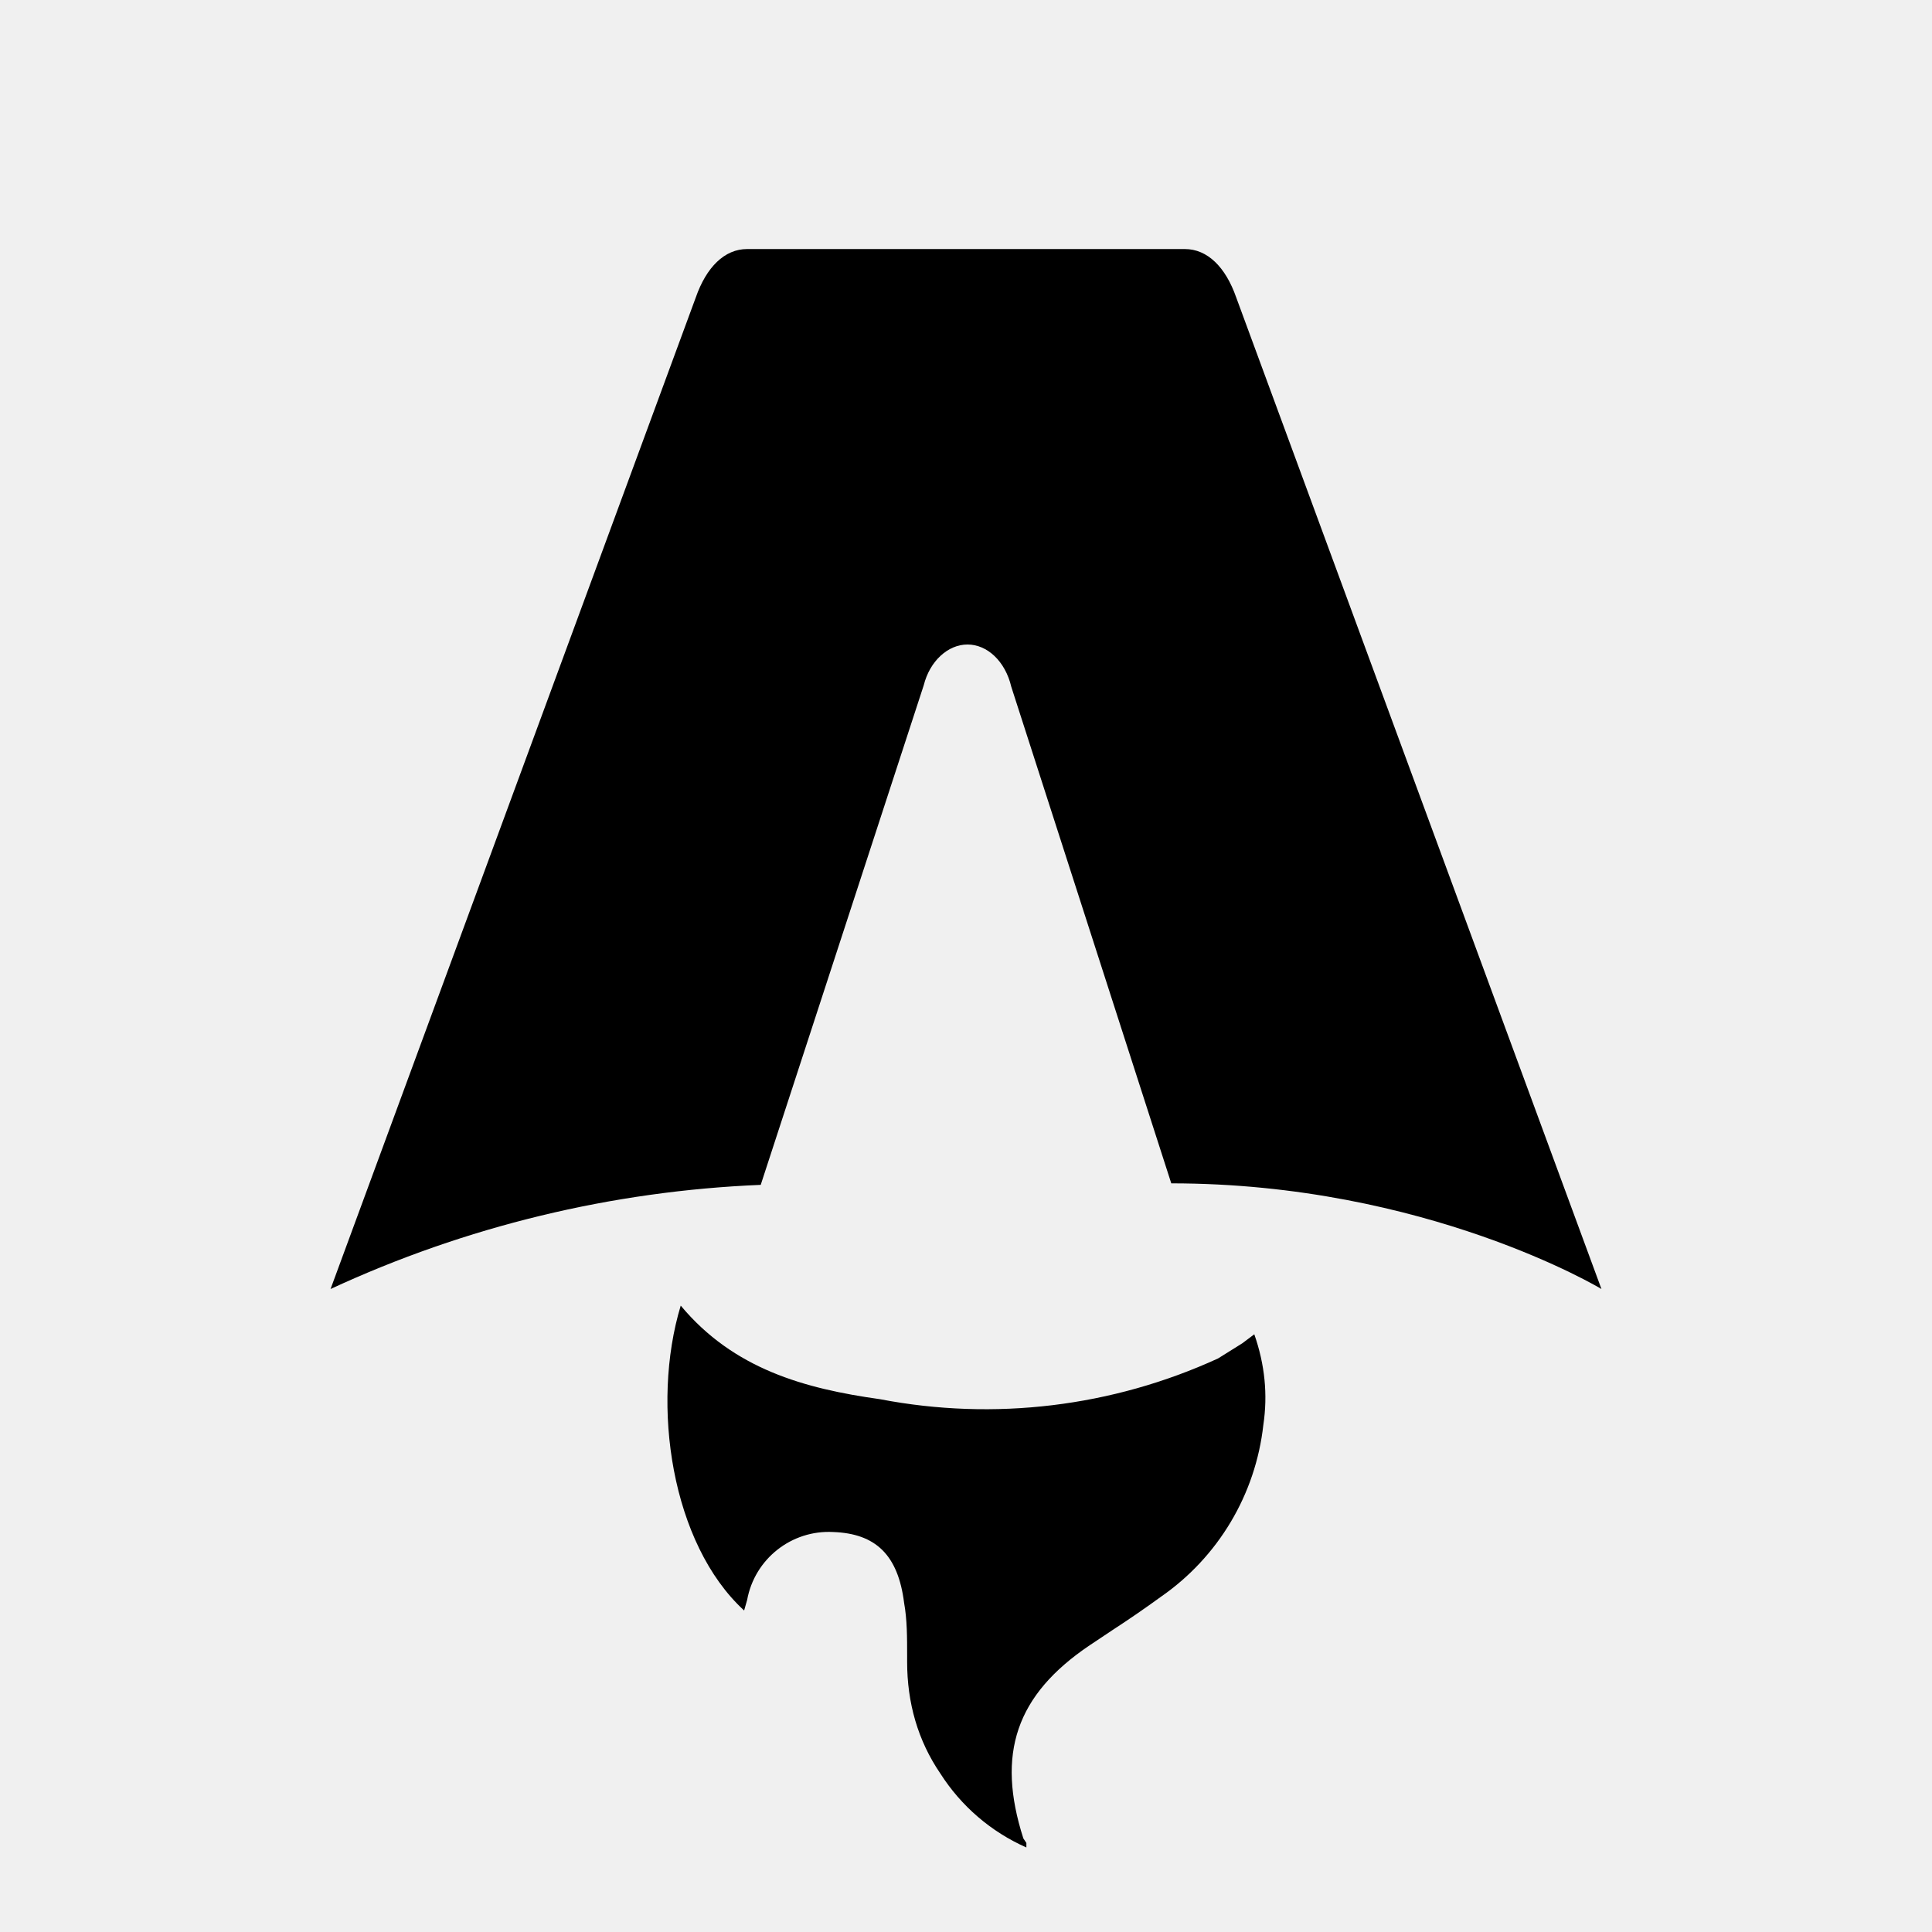
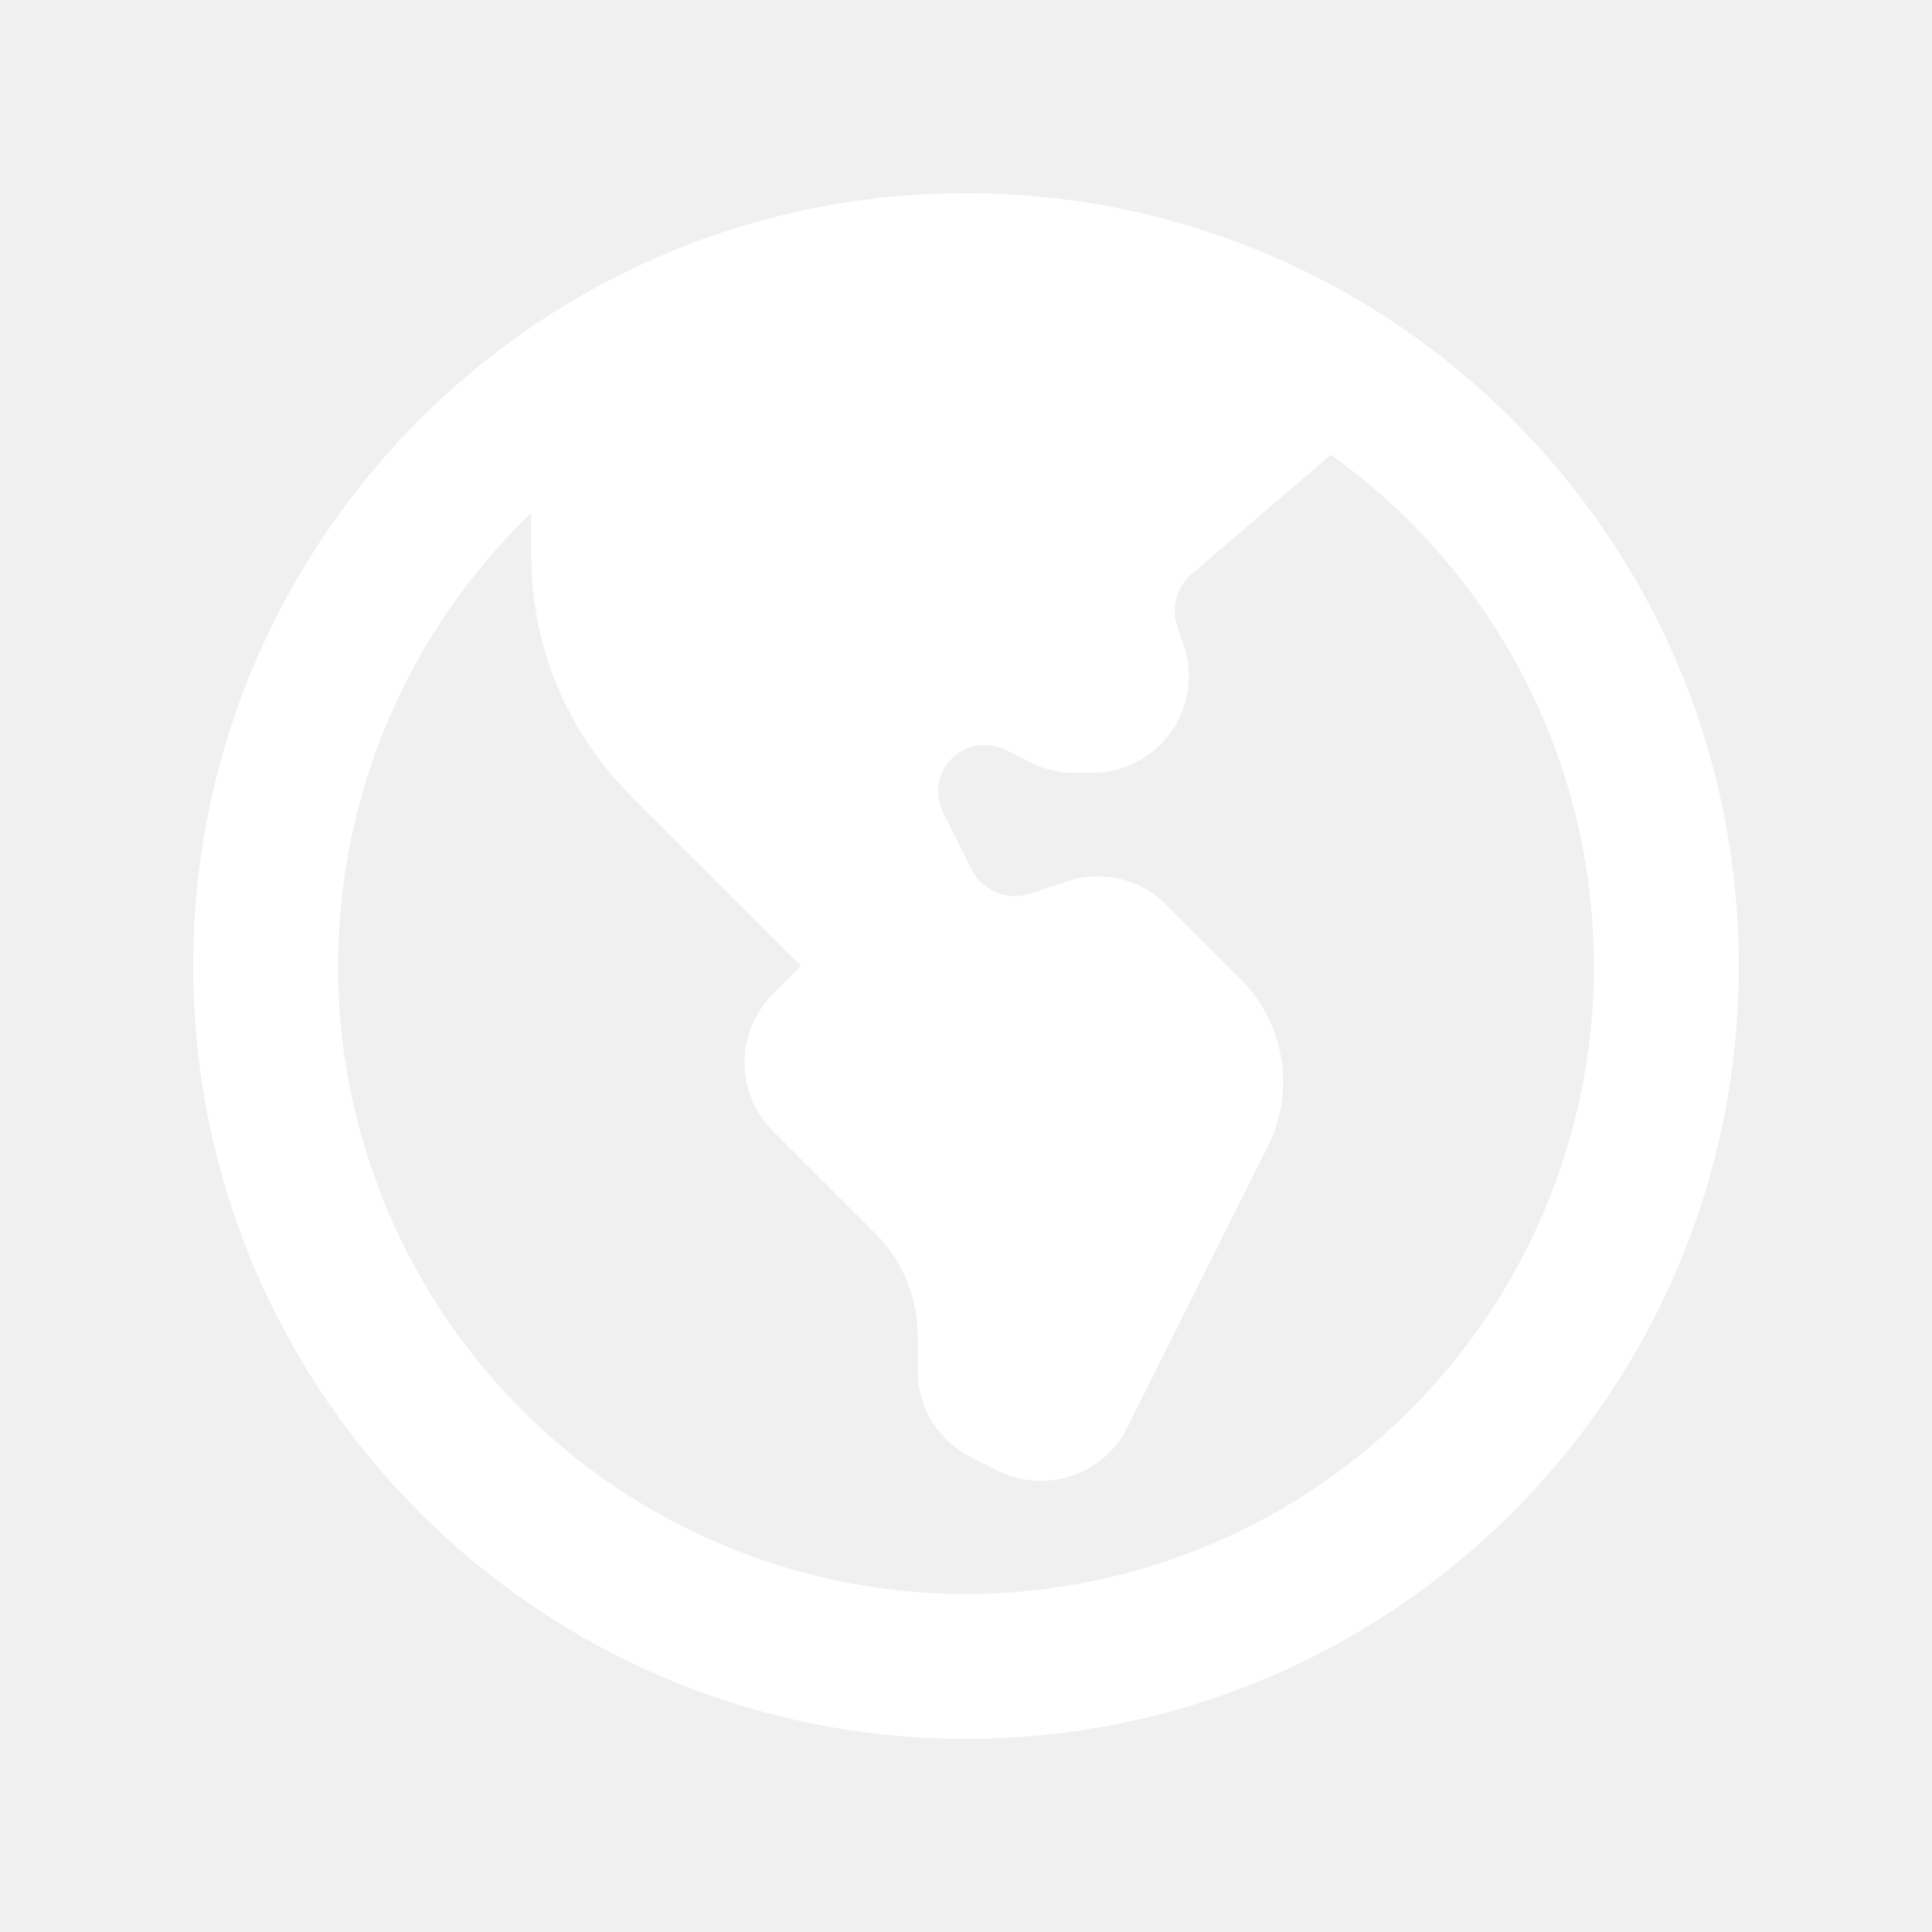
- <svg xmlns="http://www.w3.org/2000/svg" fill="none" viewBox="0 0 128 128">
-   <path d="M50.4 78.5a75.1 75.1 0 0 0-28.5 6.9l24.2-65.7c.7-2 1.9-3.2 3.4-3.2h29c1.5 0 2.7 1.2 3.4 3.2l24.2 65.7s-11.6-7-28.5-7L67 45.5c-.4-1.7-1.6-2.8-2.9-2.8-1.3 0-2.5 1.1-2.9 2.7L50.4 78.5Zm-1.1 28.2Zm-4.2-20.2c-2 6.6-.6 15.8 4.2 20.2a17.5 17.5 0 0 1 .2-.7 5.5 5.5 0 0 1 5.7-4.5c2.8.1 4.3 1.5 4.7 4.7.2 1.1.2 2.3.2 3.5v.4c0 2.7.7 5.2 2.2 7.4a13 13 0 0 0 5.7 4.9v-.3l-.2-.3c-1.8-5.6-.5-9.5 4.4-12.8l1.5-1a73 73 0 0 0 3.2-2.2 16 16 0 0 0 6.8-11.4c.3-2 .1-4-.6-6l-.8.6-1.6 1a37 37 0 0 1-22.4 2.7c-5-.7-9.7-2-13.2-6.2Z" />
-   <style>
-         path { fill: #000; }
-         @media (prefers-color-scheme: dark) {
-             path { fill: #FFF; }
-         }
-     </style>
+ <svg xmlns="http://www.w3.org/2000/svg" viewBox="0 0 20 20" fill="white" class="size-5">
+   <path fill-rule="evenodd" d="M18 10a8 8 0 1 1-16 0 8 8 0 0 1 16 0Zm-1.5 0a6.5 6.5 0 1 1-11-4.69v.447a3.5 3.5 0 0 0 1.025 2.475L8.293 10 8 10.293a1 1 0 0 0 0 1.414l1.06 1.06a1.5 1.5 0 0 1 .44 1.061v.363a1 1 0 0 0 .553.894l.276.139a1 1 0 0 0 1.342-.448l1.454-2.908a1.5 1.5 0 0 0-.281-1.731l-.772-.772a1 1 0 0 0-1.023-.242l-.384.128a.5.5 0 0 1-.606-.25l-.296-.592a.481.481 0 0 1 .646-.646l.262.131a1 1 0 0 0 .447.106h.188a1 1 0 0 0 .949-1.316l-.068-.204a.5.5 0 0 1 .149-.538l1.44-1.234A6.492 6.492 0 0 1 16.5 10Z" clip-rule="evenodd" />
</svg>
